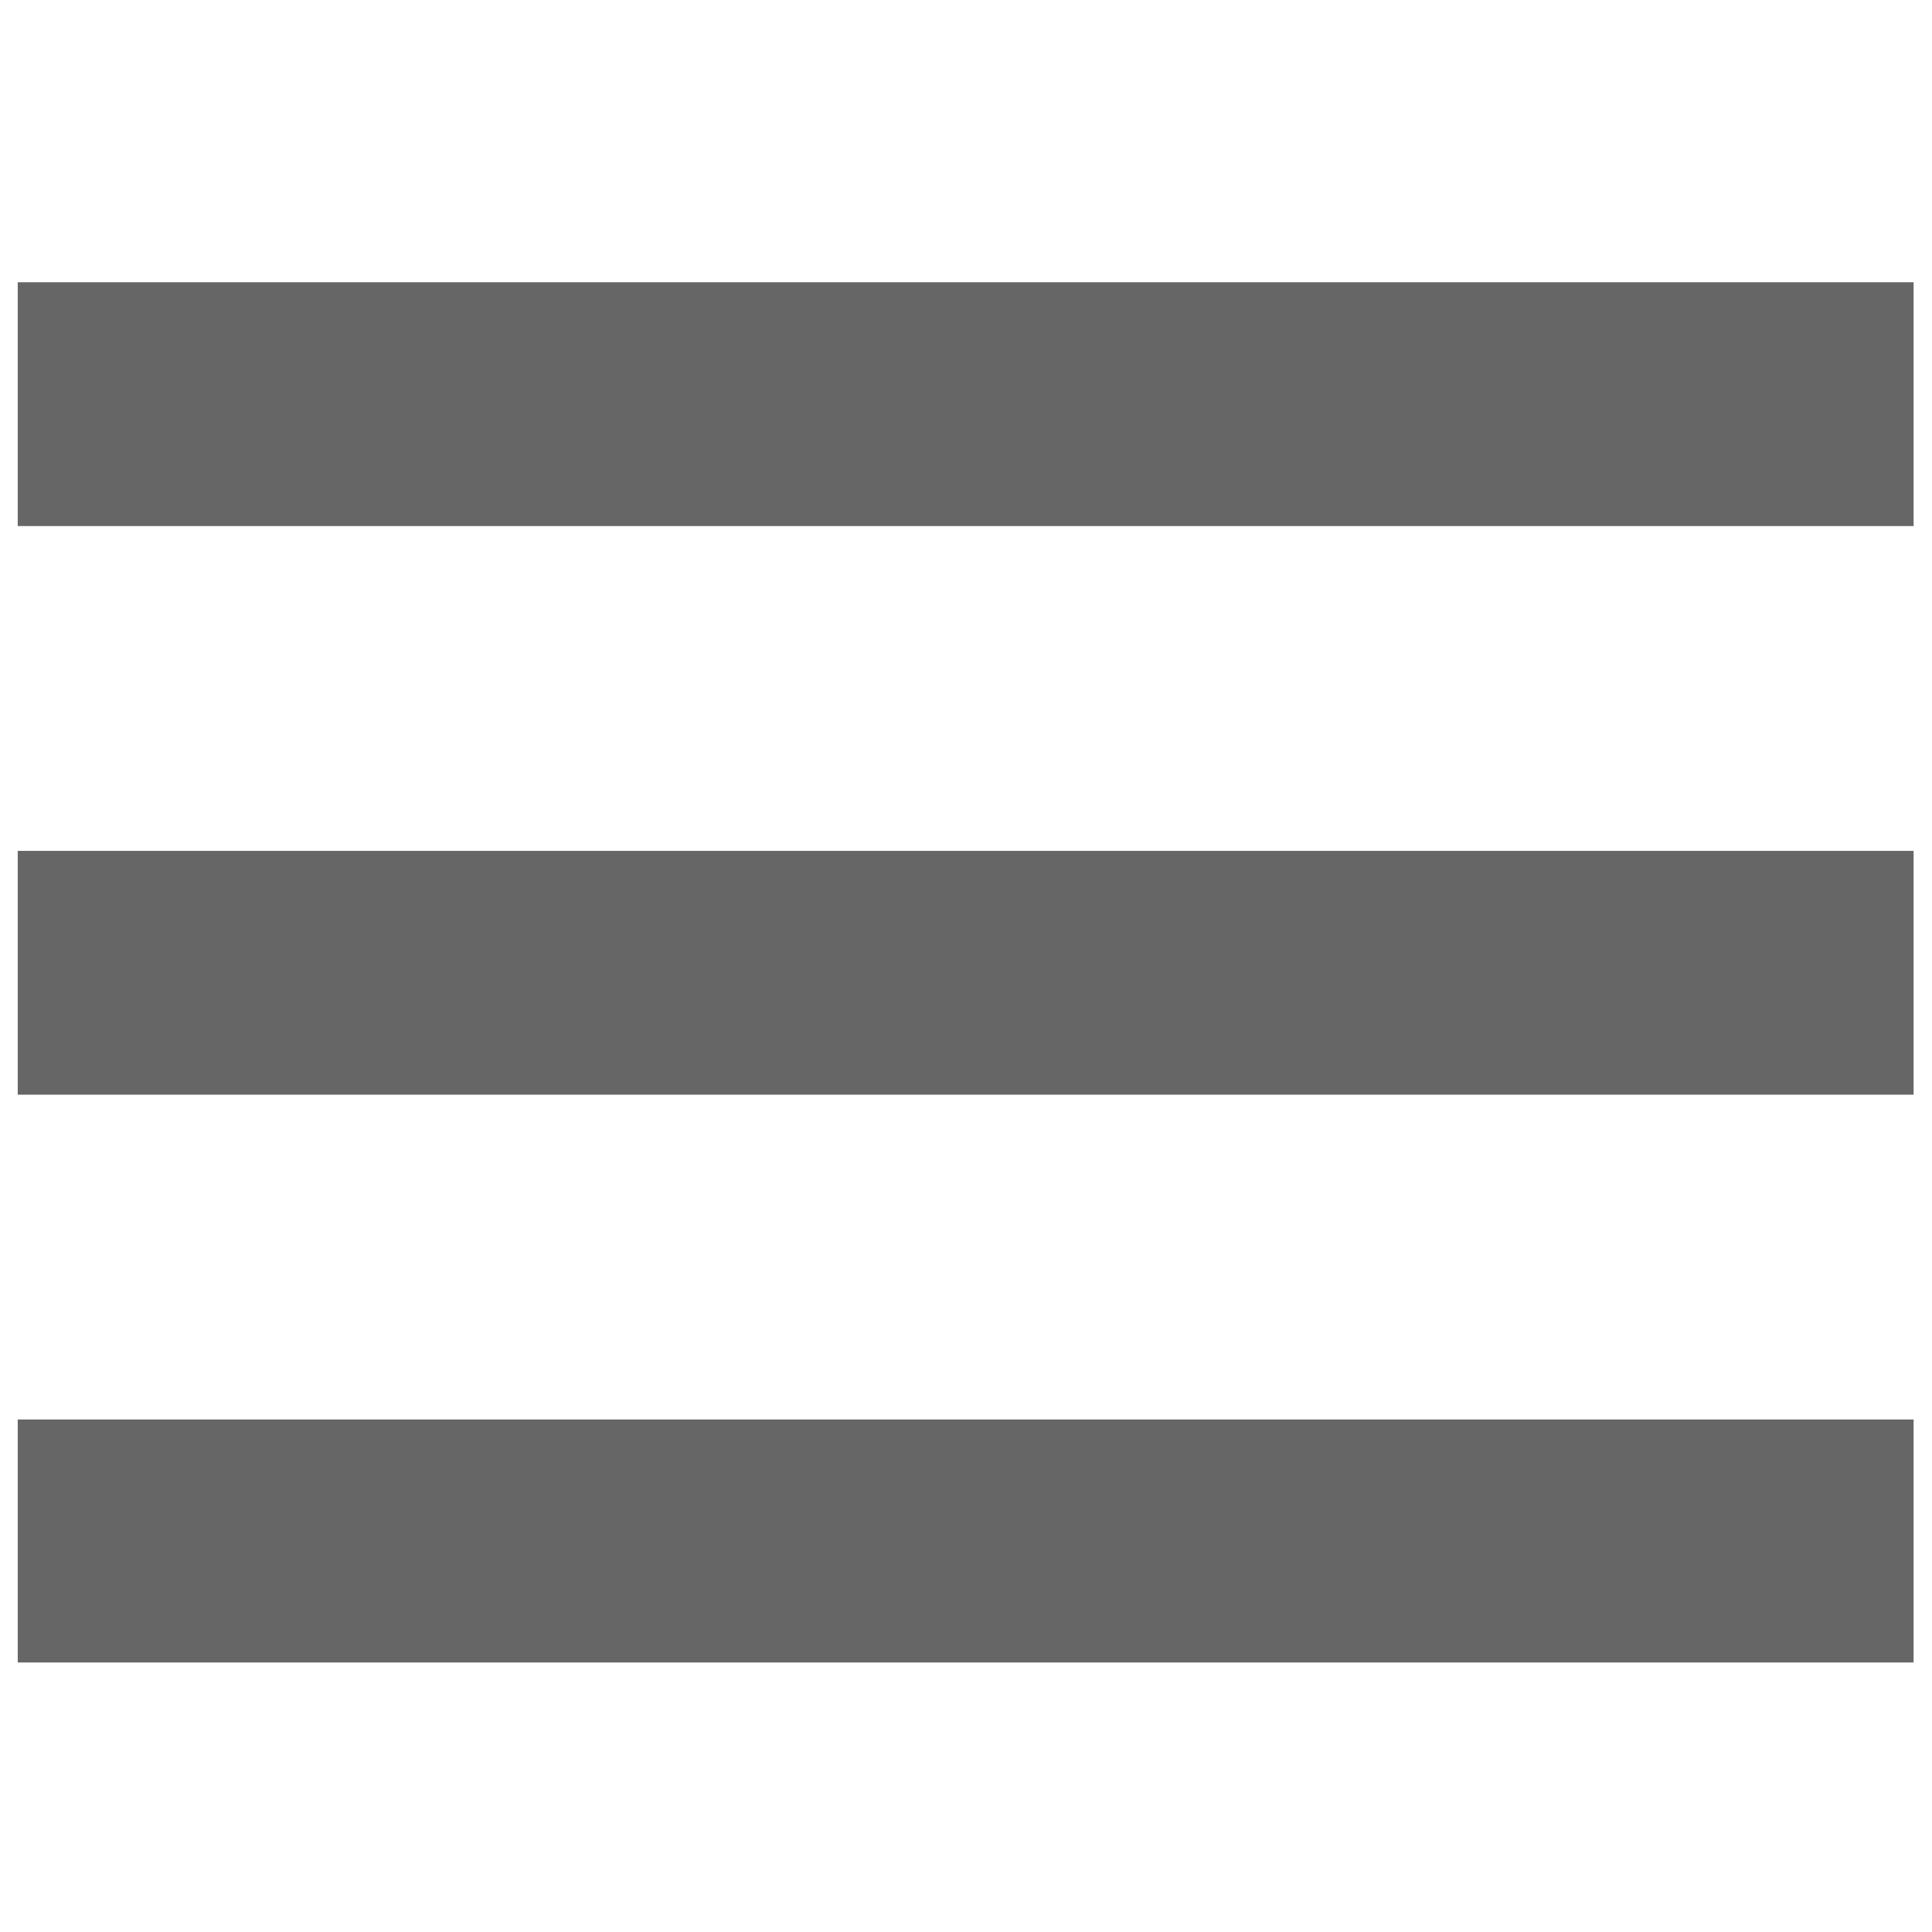
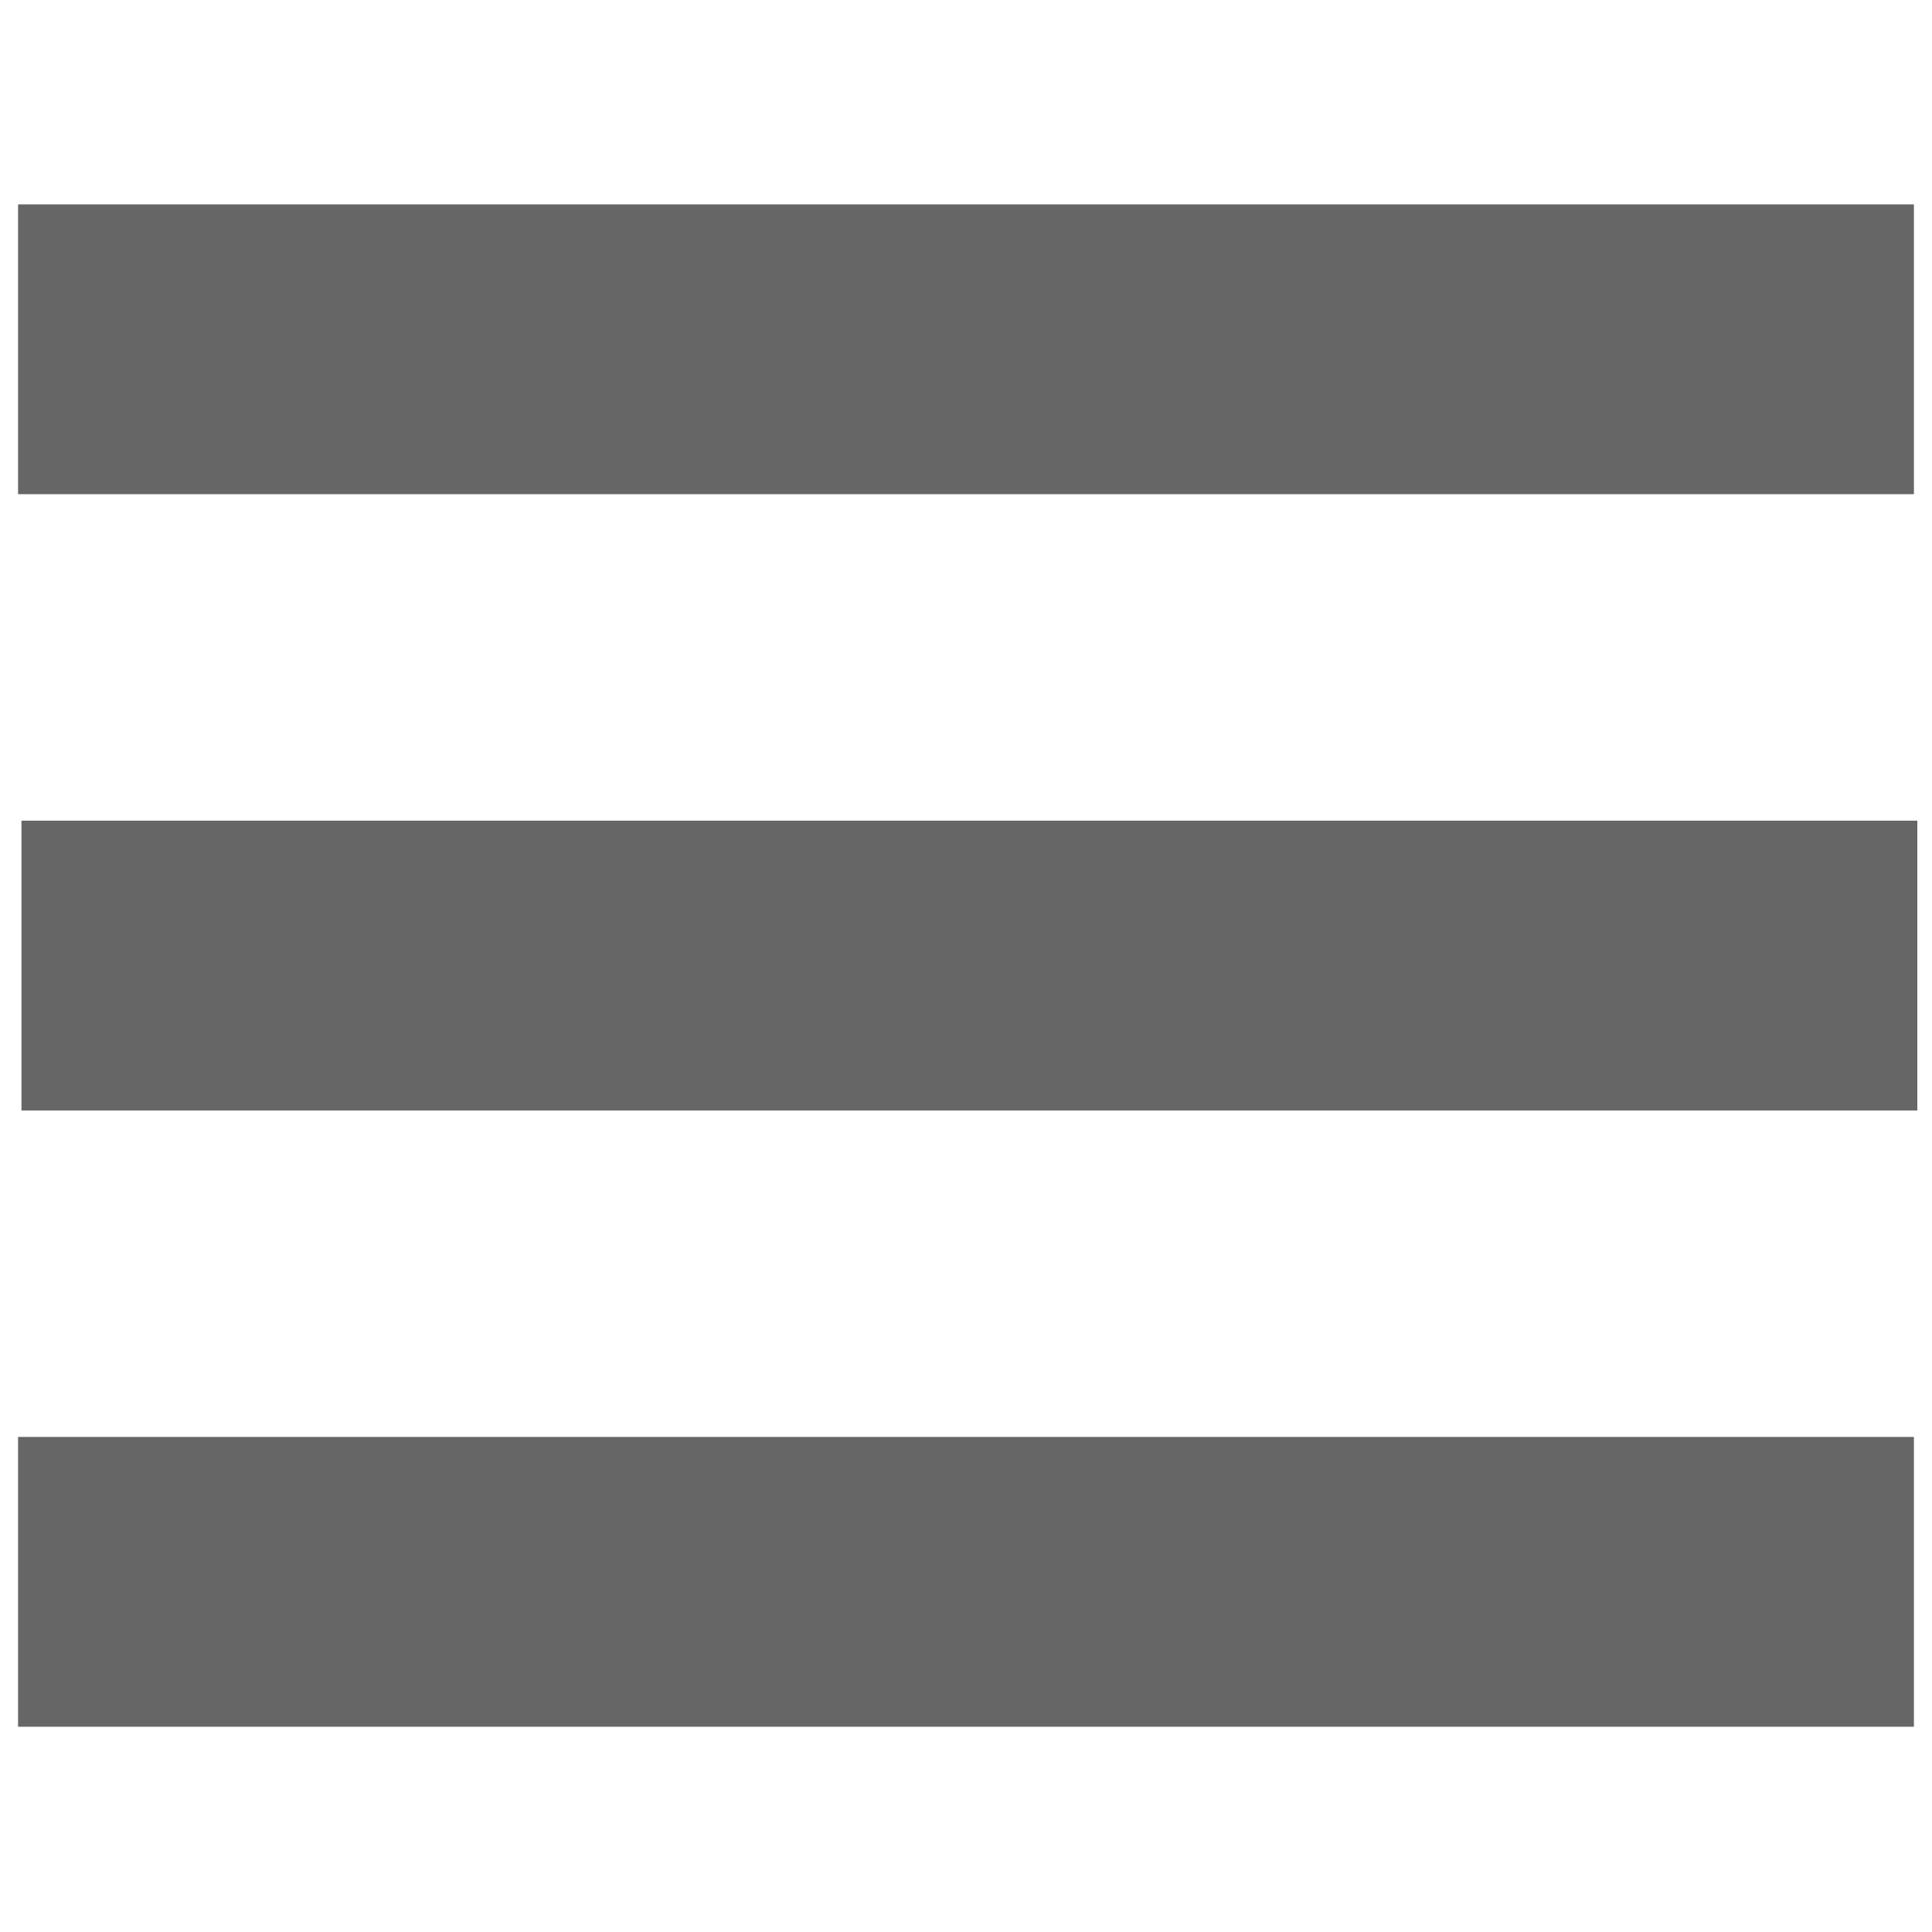
<svg xmlns="http://www.w3.org/2000/svg" width="100pt" height="100pt" fill-rule="evenodd" version="1.1" viewBox="0 0 100 100">
-   <g transform="matrix(4.8459 0 0 4.1511 -3.9765 -3396.1)" fill="#666">
-     <path d="m1.01 835.82h20.25v3.03h-20.25z" />
-     <path d="m1.01 821.64h20.25v3.04h-20.25z" />
-     <path d="m1.01 828.73h20.25v3.04h-20.25z" />
+   <g fill="#666" stroke-width="4.89">
+     <path d="m0.935 10.579h98.129v15h-98.129z" />
+     <path d="m1.111 42.478h98.129v15h-98.129z" />
+     <path d="m0.935 74.376h98.129v15h-98.129z" />
  </g>
</svg>
